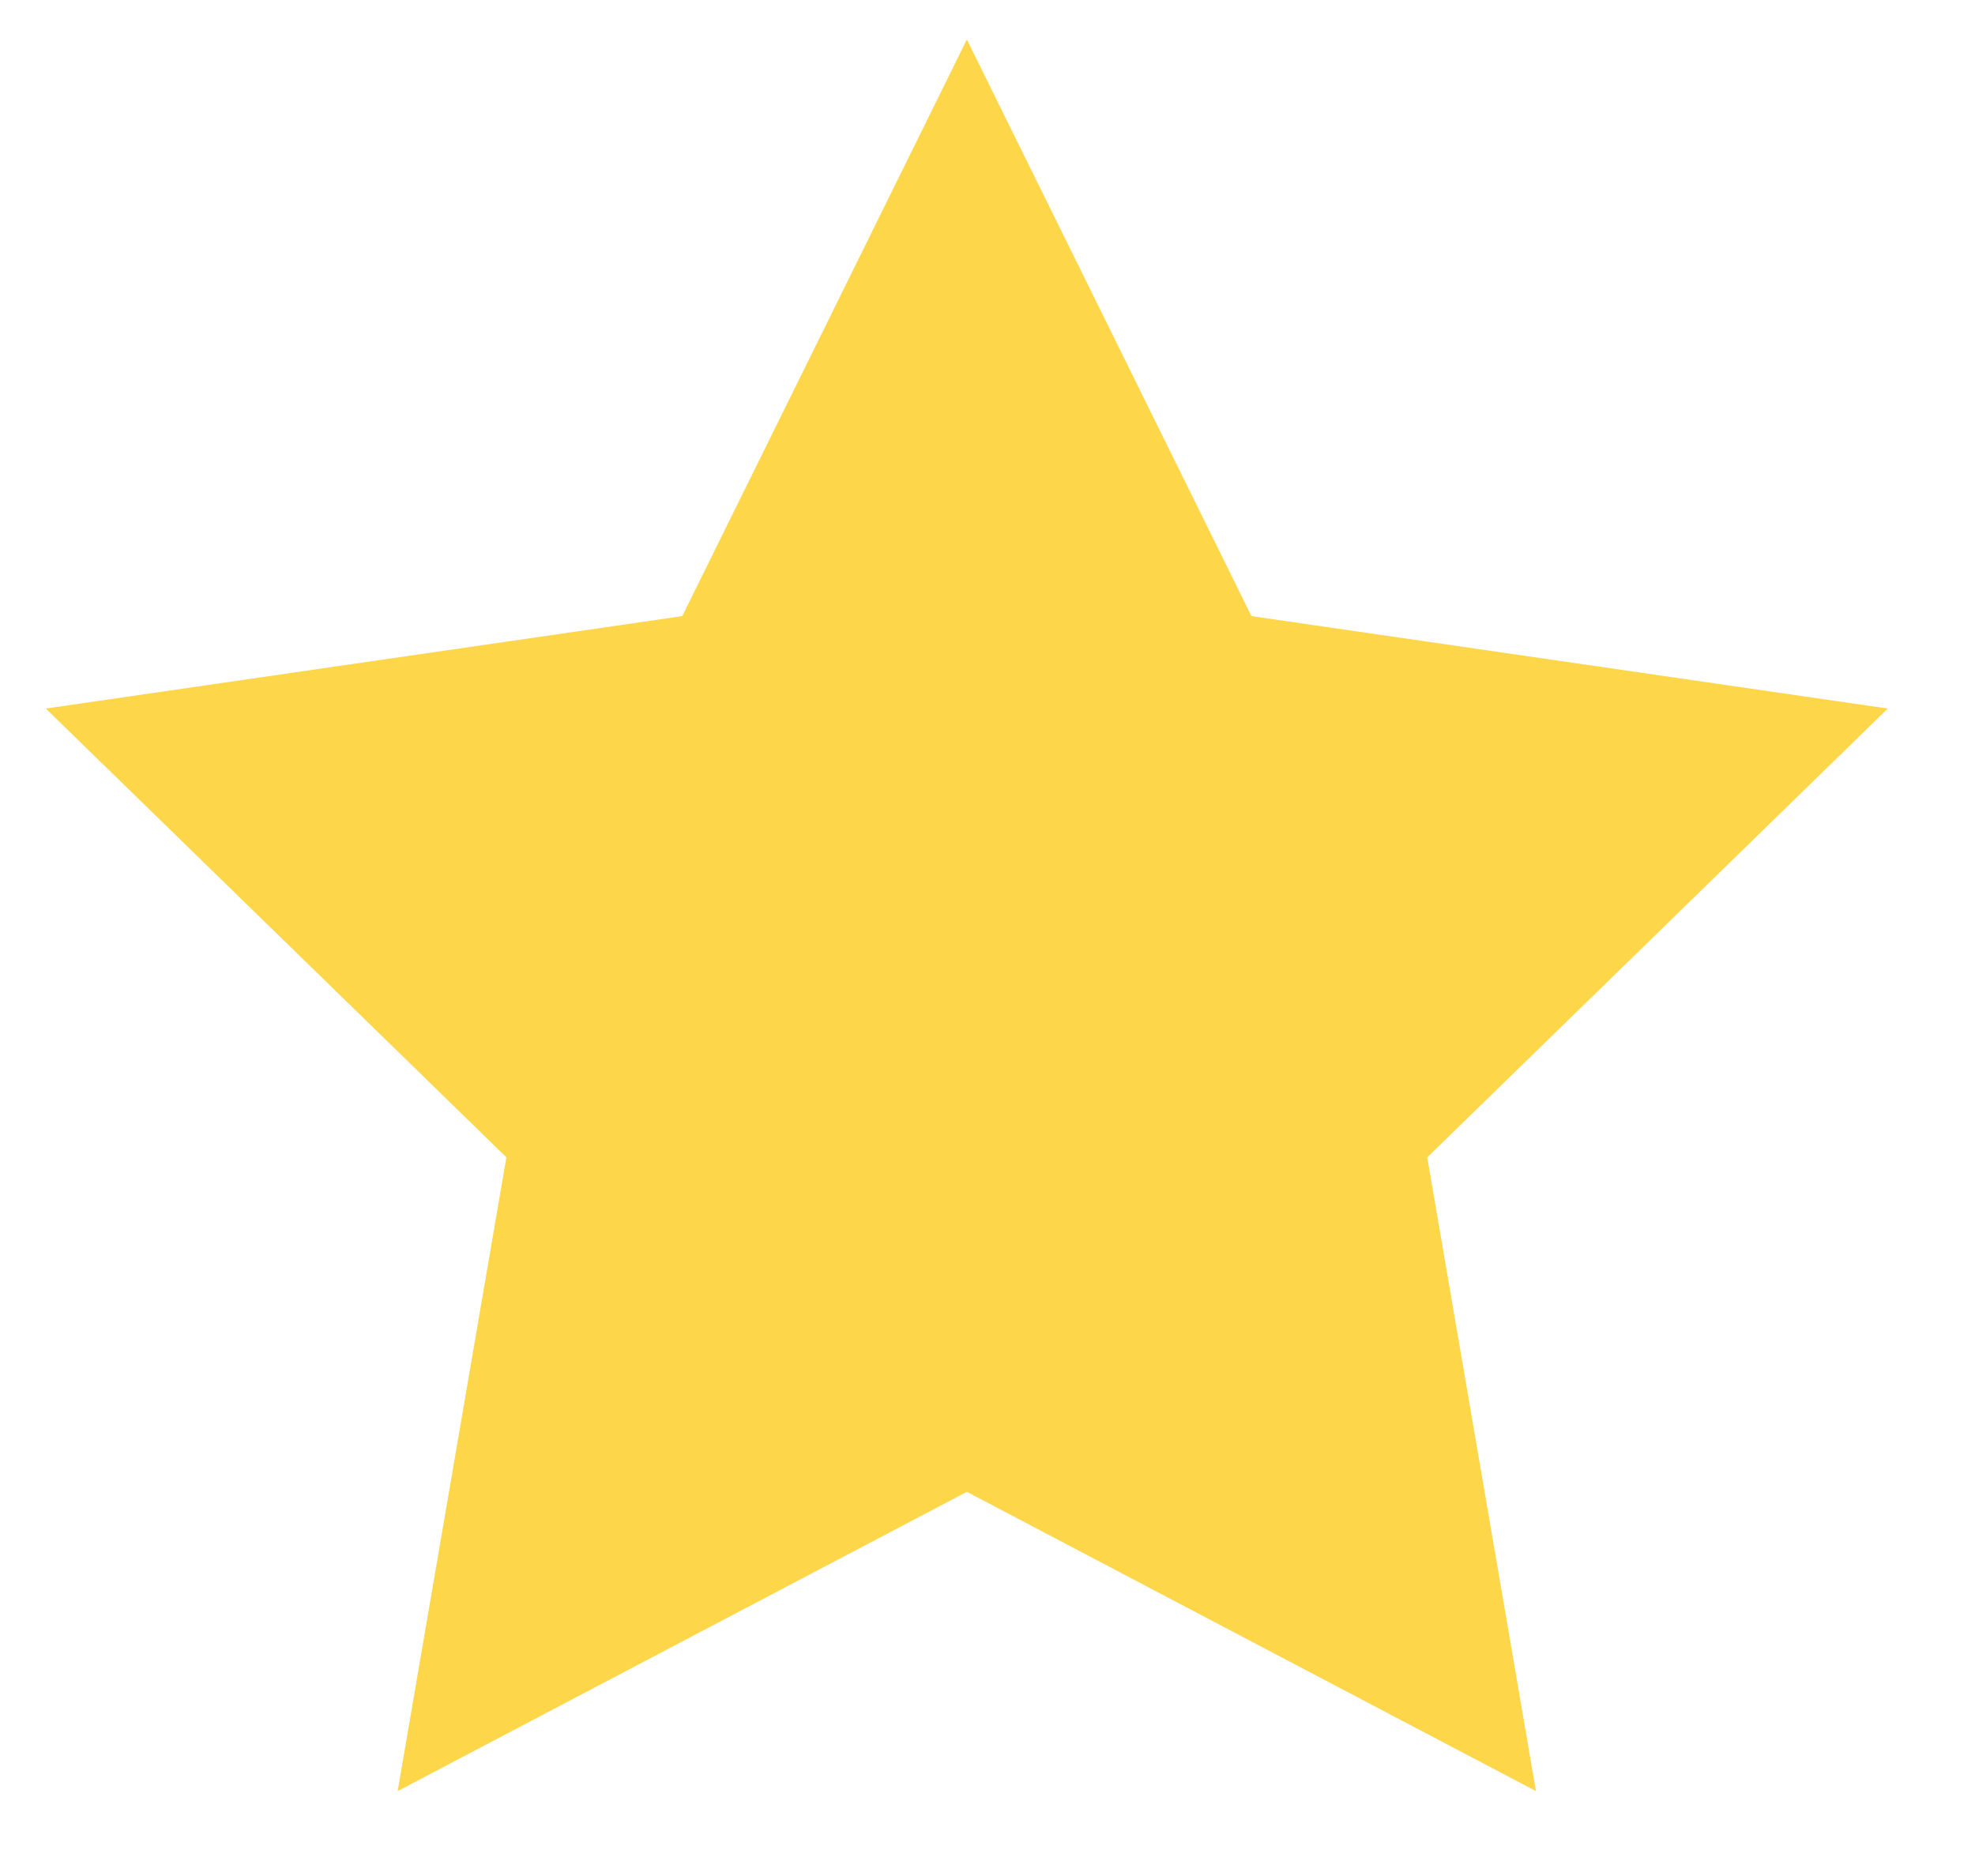
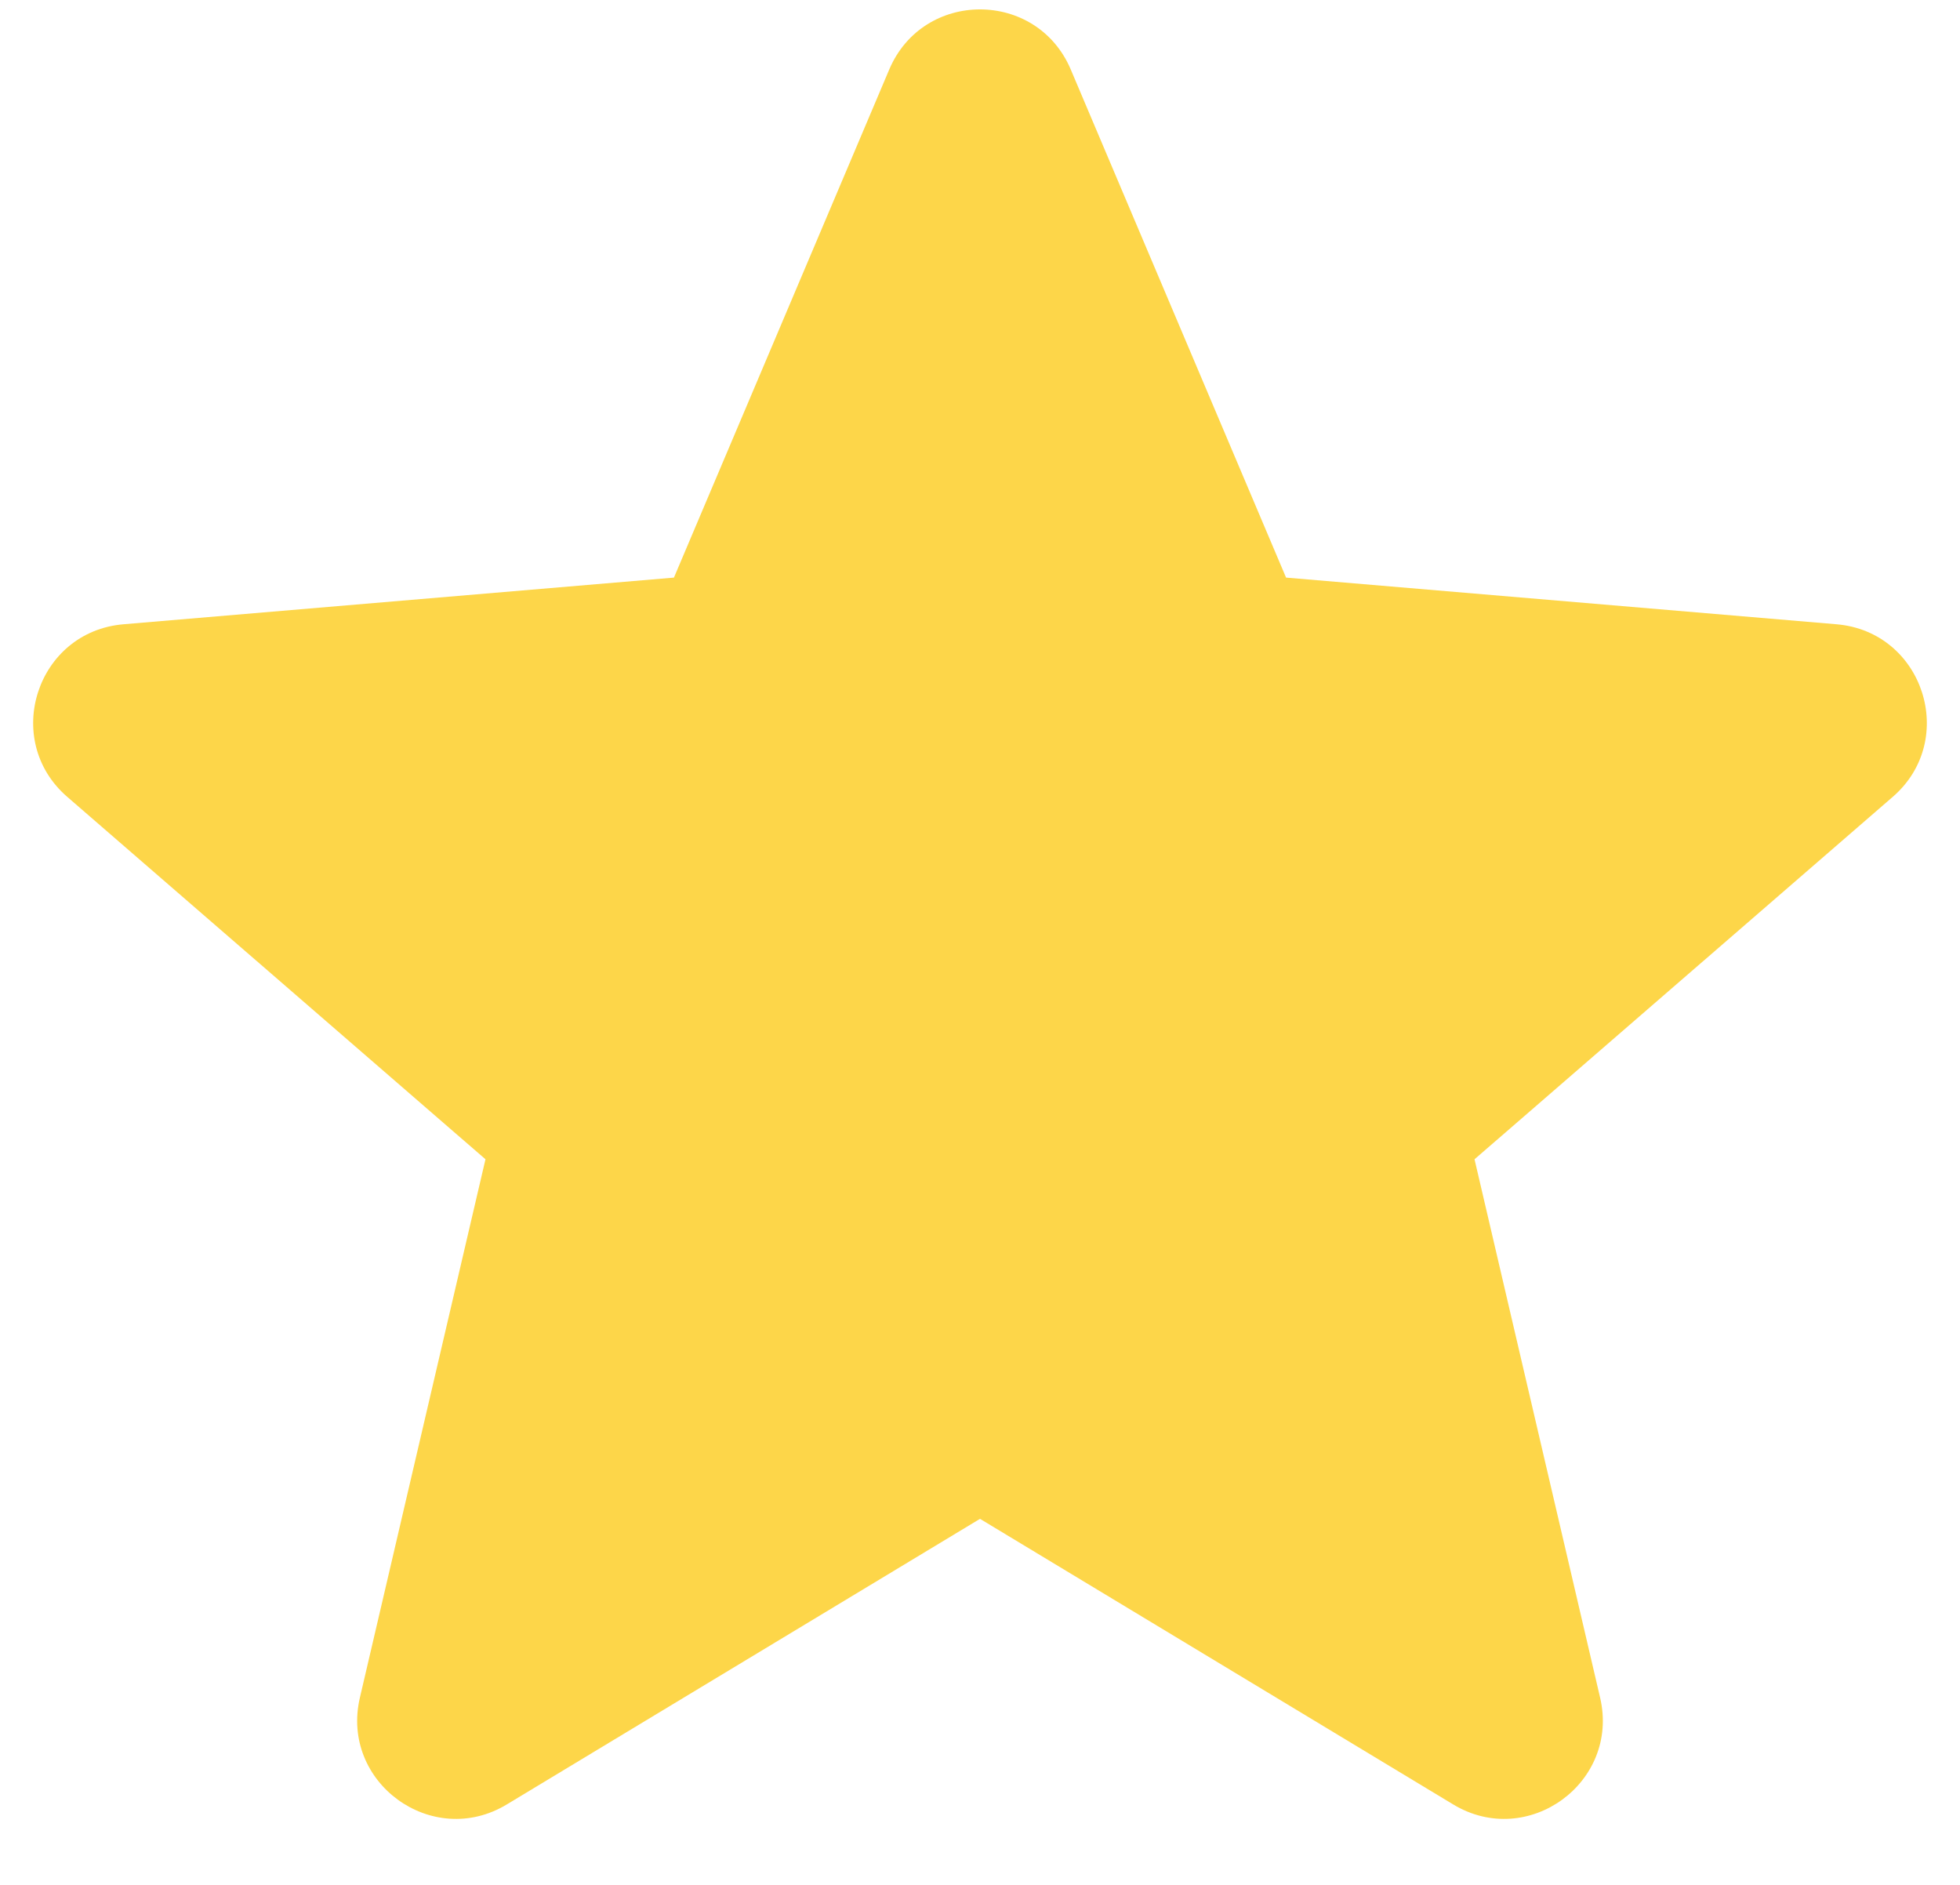
- <svg xmlns="http://www.w3.org/2000/svg" width="20" height="19" viewBox="0 0 20 19" fill="none">
-   <path d="M9.791 0.4L12.673 6.24L19.117 7.176L14.453 11.722L15.554 18.14L9.791 15.109L4.027 18.14L5.128 11.721L0.464 7.176L6.909 6.24L9.791 0.4Z" fill="#FDD649" />
+ <svg xmlns="http://www.w3.org/2000/svg" width="26" height="25" viewBox="0 0 26 25" fill="none">
+   <path d="M13 20.145L19.277 23.933C20.267 24.531 21.489 23.642 21.226 22.517L19.56 15.376L25.107 10.57C25.981 9.814 25.514 8.377 24.362 8.28L17.06 7.661L14.204 0.922C13.753 -0.141 12.247 -0.141 11.796 0.922L8.94 7.661L1.638 8.28C0.486 8.377 0.019 9.814 0.893 10.57L6.44 15.376L4.774 22.517C4.511 23.642 5.733 24.531 6.723 23.933L13 20.145Z" fill="#FDD649" />
</svg>
